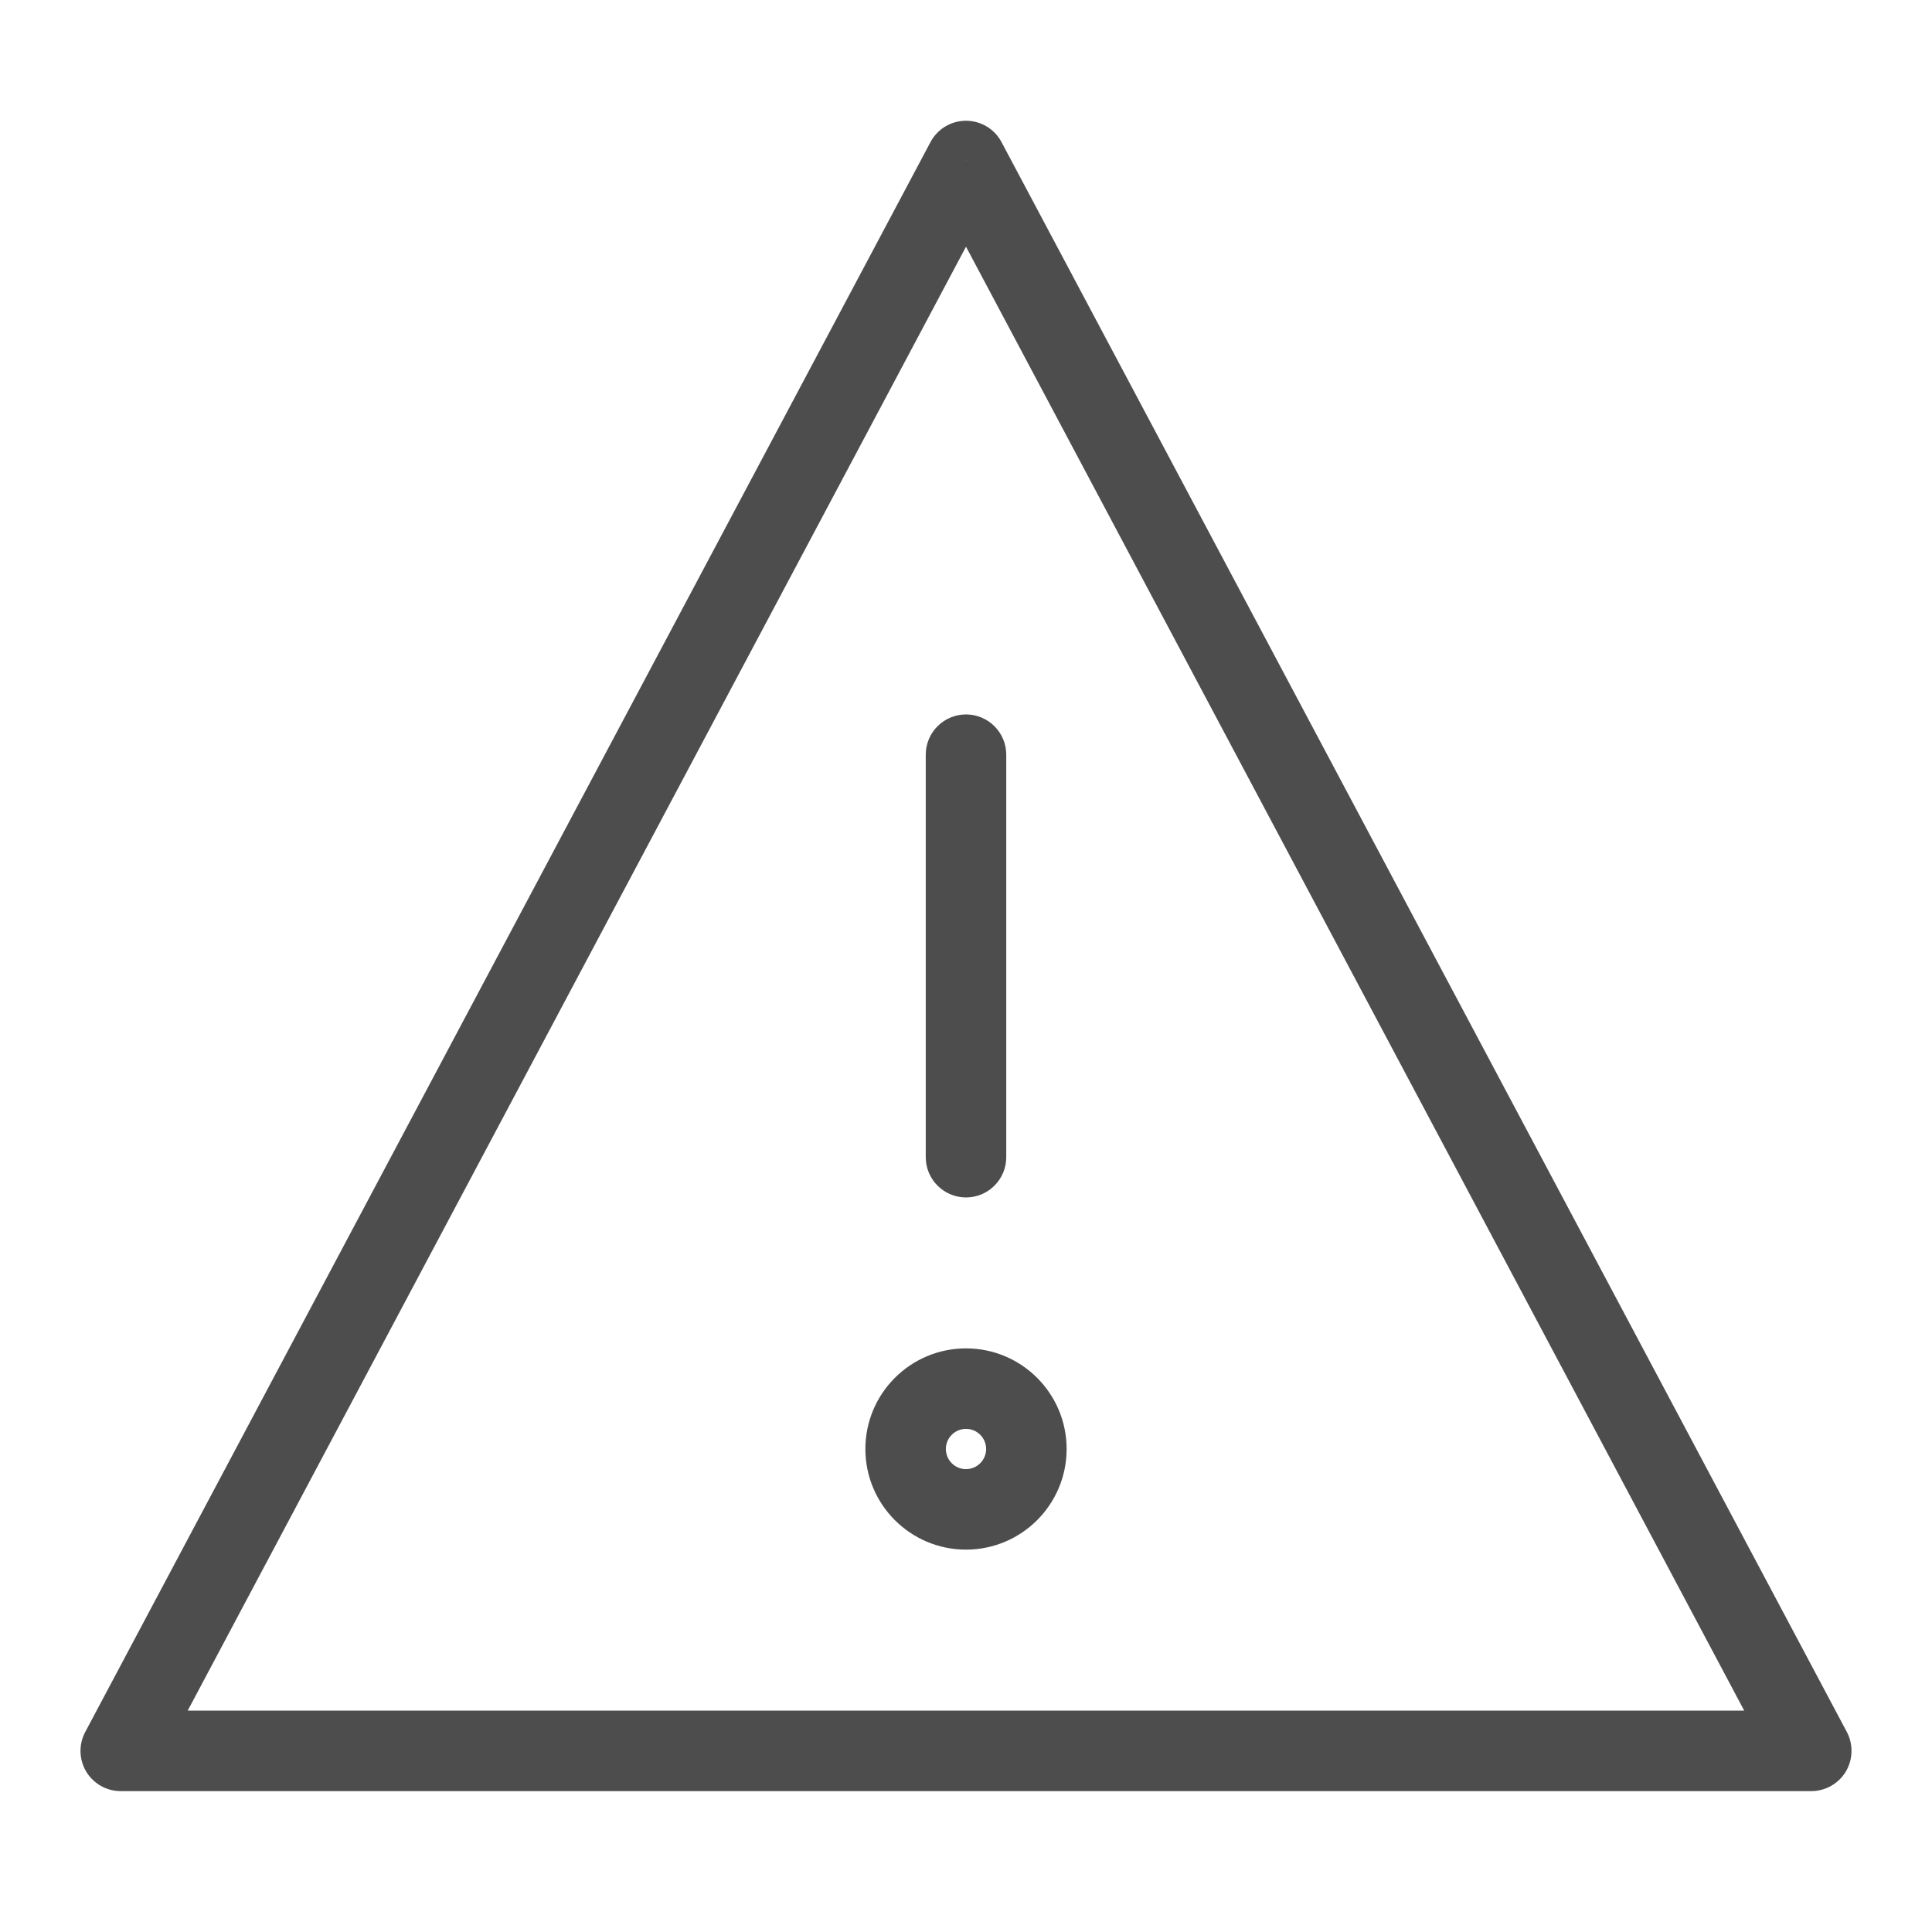
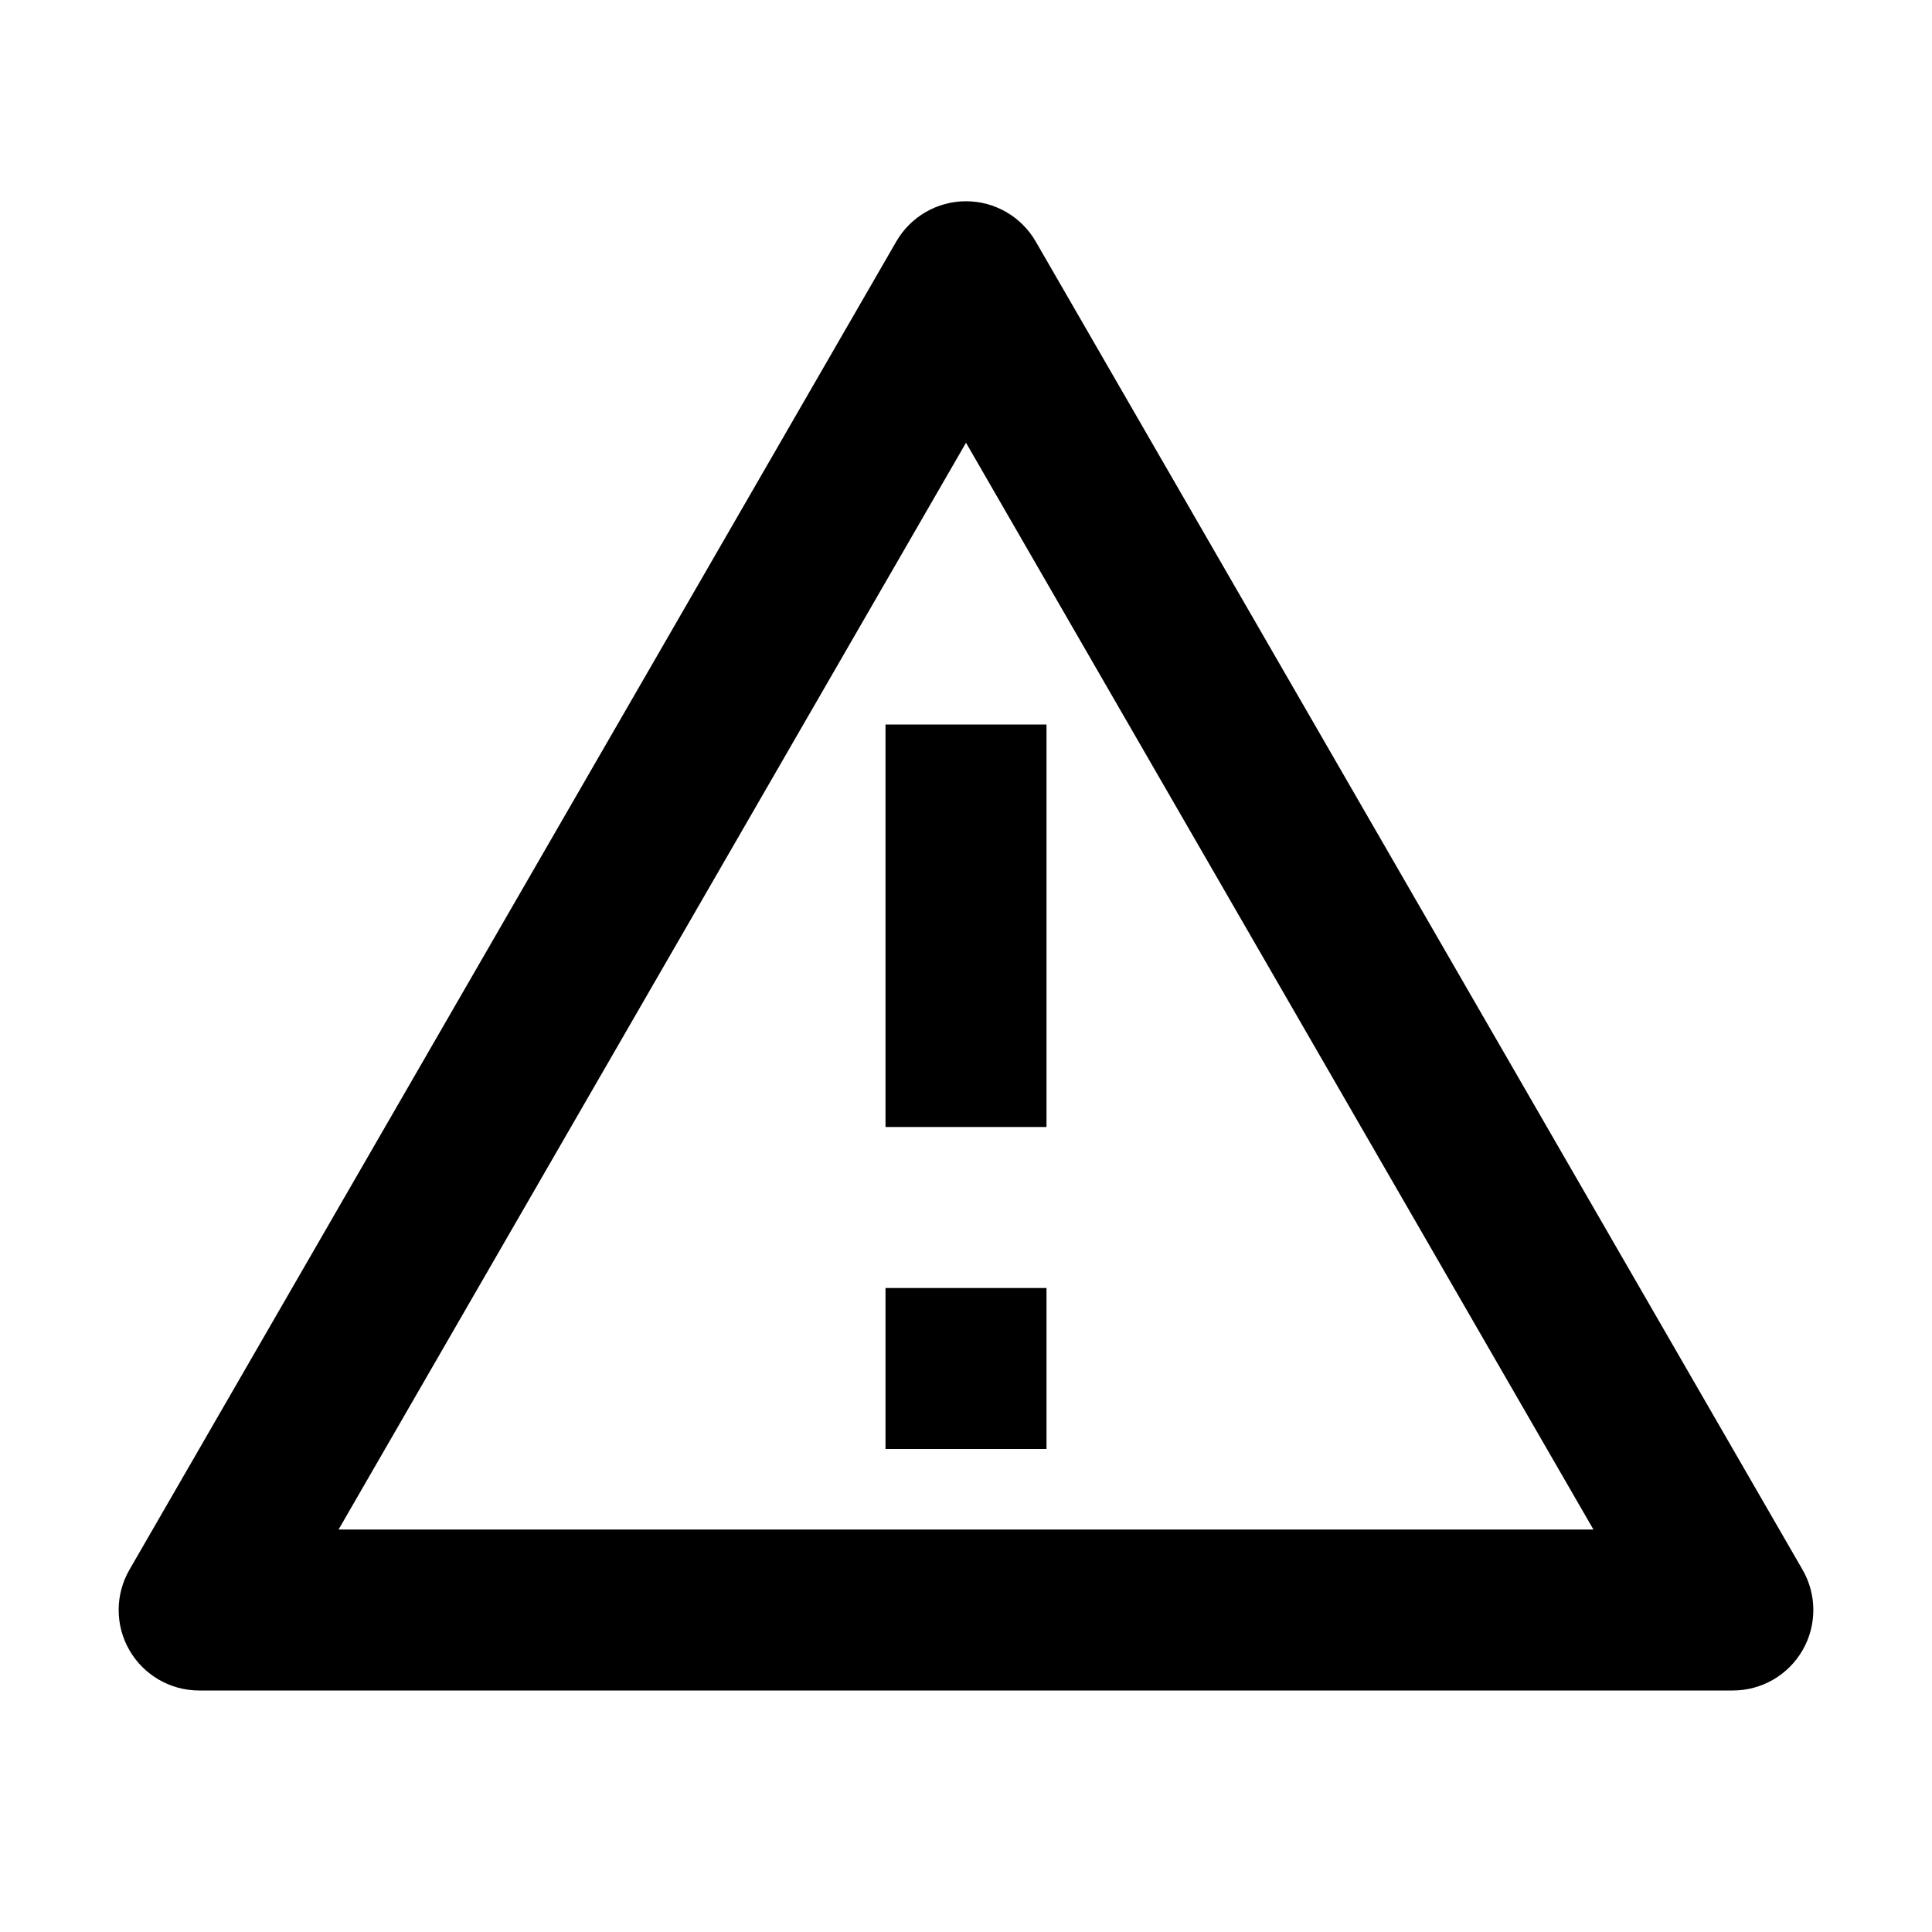
- <svg xmlns="http://www.w3.org/2000/svg" width="24" height="24" viewBox="0 0 24 24" fill="none">
-   <path d="M12 2L12.441 1.765C12.355 1.602 12.185 1.5 12 1.5C11.815 1.5 11.645 1.602 11.559 1.765L12 2ZM1.5 21.75L1.059 21.515C0.976 21.67 0.981 21.857 1.071 22.008C1.162 22.158 1.324 22.25 1.5 22.25V21.75ZM22.5 21.75V22.25C22.675 22.25 22.838 22.158 22.929 22.008C23.019 21.857 23.024 21.67 22.942 21.515L22.5 21.75ZM11.5 14.375C11.5 14.651 11.724 14.875 12 14.875C12.276 14.875 12.5 14.651 12.5 14.375H11.5ZM12.5 9.375C12.5 9.099 12.276 8.875 12 8.875C11.724 8.875 11.5 9.099 11.5 9.375H12.5ZM11.559 1.765L1.059 21.515L1.941 21.985L12.441 2.235L11.559 1.765ZM1.5 22.25H22.5V21.25H1.5V22.25ZM22.942 21.515L12.441 1.765L11.559 2.235L22.058 21.985L22.942 21.515ZM12.5 14.375V9.375H11.5V14.375H12.5ZM12.25 18C12.25 18.138 12.138 18.25 12 18.25V19.25C12.69 19.25 13.25 18.69 13.25 18H12.25ZM12 18.25C11.862 18.25 11.75 18.138 11.75 18H10.75C10.75 18.69 11.31 19.25 12 19.25V18.25ZM11.75 18C11.75 17.862 11.862 17.75 12 17.75V16.75C11.31 16.75 10.75 17.31 10.75 18H11.75ZM12 17.75C12.138 17.75 12.25 17.862 12.25 18H13.25C13.25 17.31 12.69 16.75 12 16.75V17.75Z" fill="#4D4D4D" />
+ <svg xmlns="http://www.w3.org/2000/svg" fill="none" viewBox="0 0 24 24">
+   <g clip-path="url(#a)">
+     <path fill="currentColor" d="m12.866 3 9.526 16.5a1 1 0 0 1-.866 1.5H2.474a1 1 0 0 1-.866-1.5L11.134 3a1 1 0 0 1 1.732 0m-8.66 16h15.588L12 5.5zM11 16h2v2h-2zm0-7h2v5h-2z" />
+   </g>
+   <defs>
+     <clipPath id="a">
+       <path fill="currentColor" d="M0 0h24v24H0z" />
+     </clipPath>
+   </defs>
</svg>
